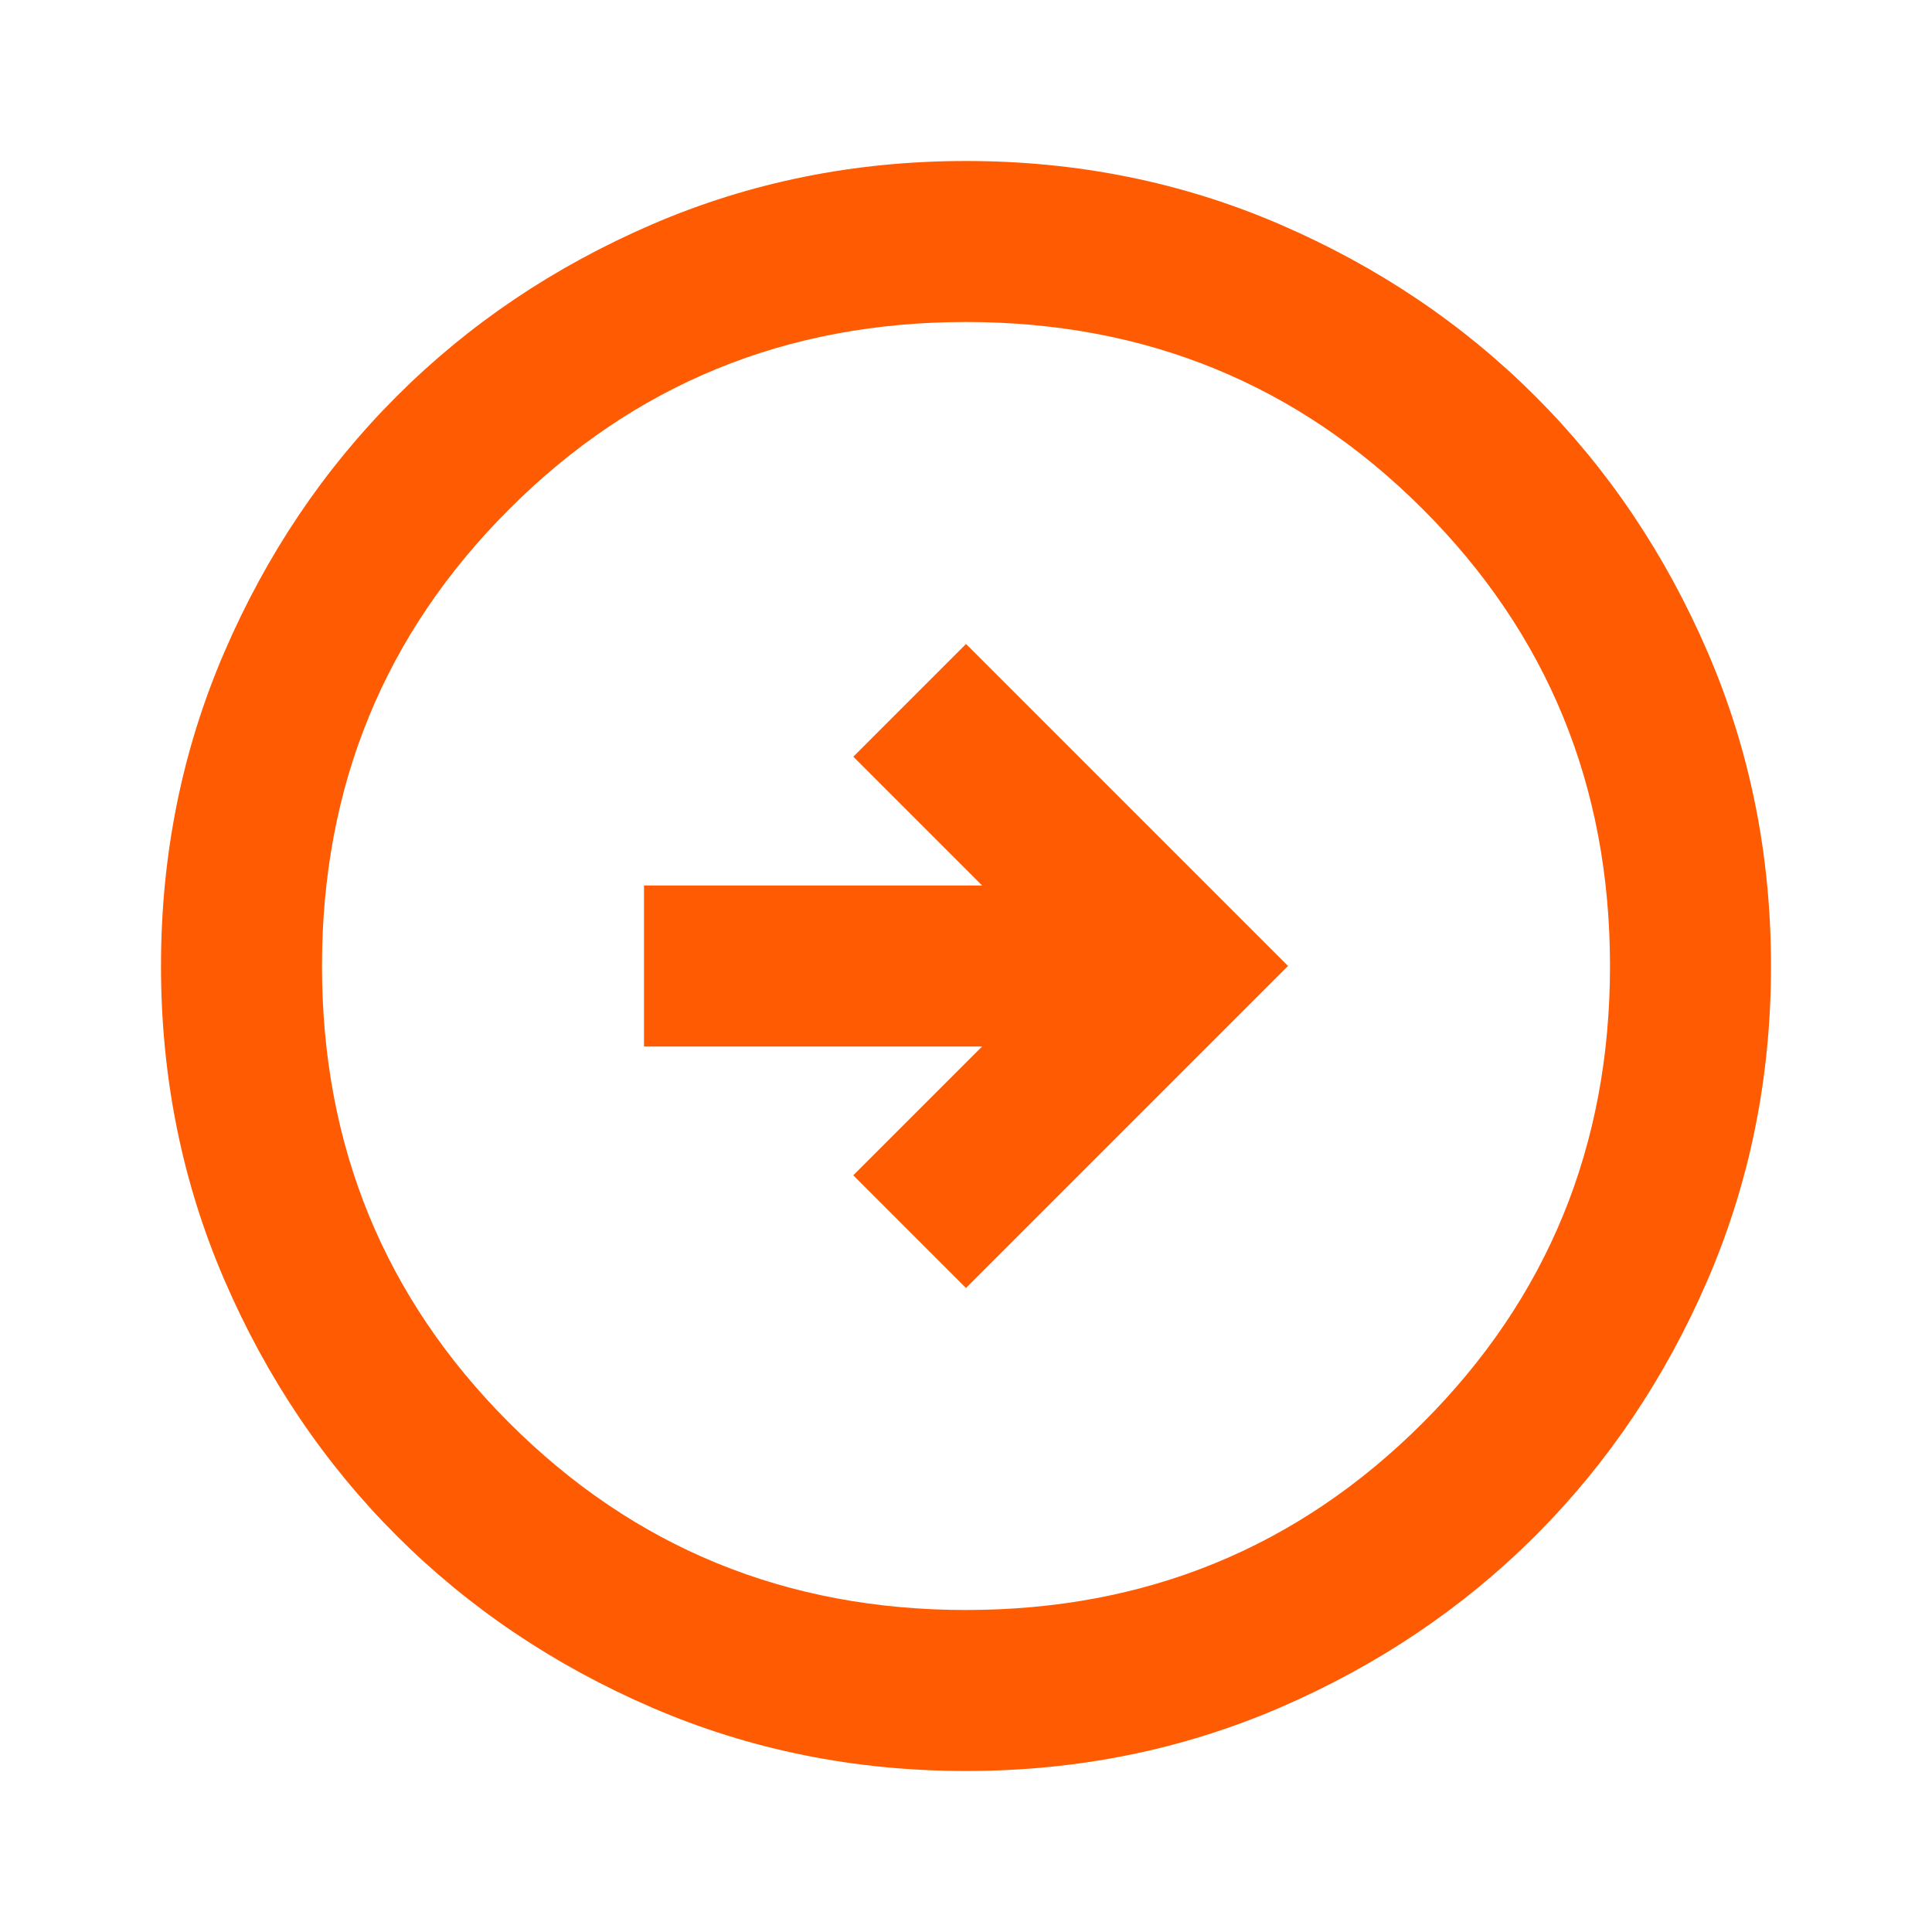
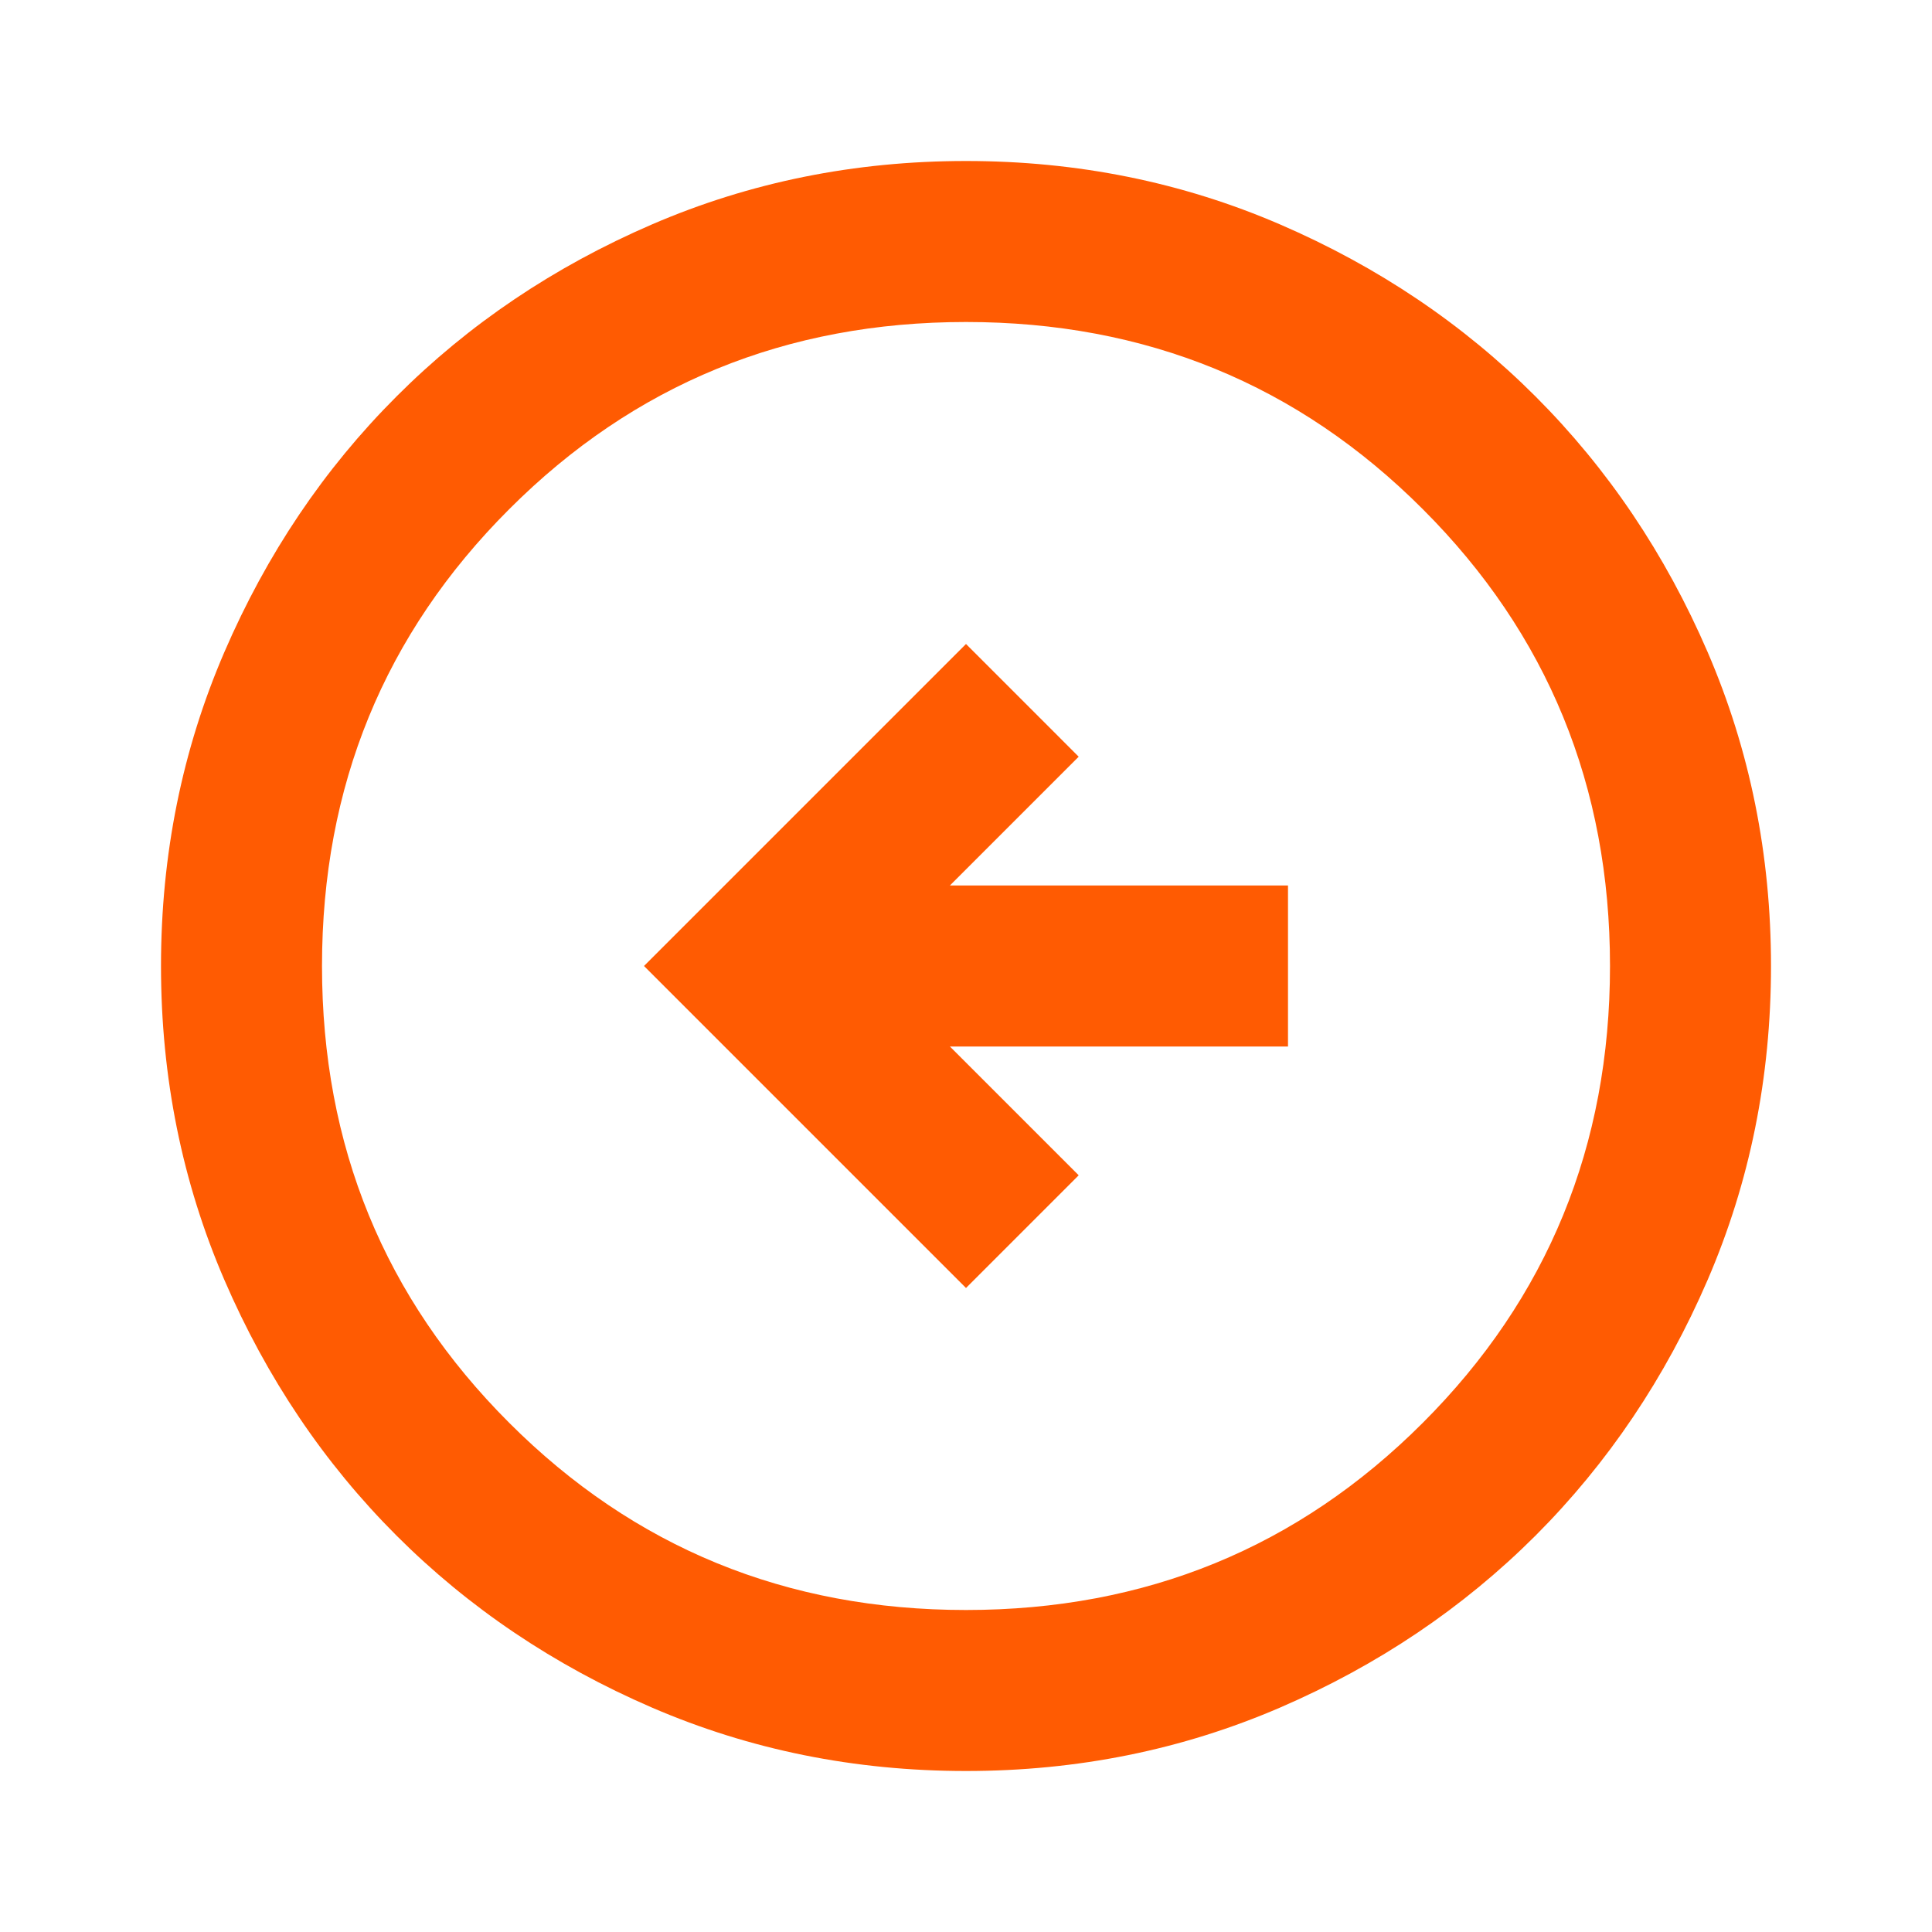
<svg xmlns="http://www.w3.org/2000/svg" width="36" height="36" viewBox="0 0 36 36" fill="none">
-   <path d="M18 24L24 18L18 12L15.9 14.1L18.3 16.5H12V19.5H18.3L15.9 21.9L18 24ZM18 33C15.925 33 13.975 32.606 12.15 31.819C10.325 31.031 8.738 29.962 7.388 28.613C6.037 27.262 4.969 25.675 4.181 23.85C3.394 22.025 3 20.075 3 18C3 15.925 3.394 13.975 4.181 12.15C4.969 10.325 6.037 8.738 7.388 7.388C8.738 6.037 10.325 4.969 12.15 4.181C13.975 3.394 15.925 3 18 3C20.075 3 22.025 3.394 23.85 4.181C25.675 4.969 27.262 6.037 28.613 7.388C29.962 8.738 31.031 10.325 31.819 12.15C32.606 13.975 33 15.925 33 18C33 20.075 32.606 22.025 31.819 23.85C31.031 25.675 29.962 27.262 28.613 28.613C27.262 29.962 25.675 31.031 23.85 31.819C22.025 32.606 20.075 33 18 33ZM18 30C21.35 30 24.188 28.837 26.512 26.512C28.837 24.188 30 21.35 30 18C30 14.65 28.837 11.812 26.512 9.488C24.188 7.162 21.35 6 18 6C14.65 6 11.812 7.162 9.488 9.488C7.162 11.812 6 14.65 6 18C6 21.35 7.162 24.188 9.488 26.512C11.812 28.837 14.65 30 18 30Z" fill="#FF5B02" />
+   <path d="M18 24L20.1 21.9L17.7 19.5H24V16.5H17.7L20.1 14.1L18 12L12 18L18 24ZM18 33C15.925 33 13.975 32.606 12.15 31.819C10.325 31.031 8.738 29.962 7.388 28.613C6.037 27.262 4.969 25.675 4.181 23.85C3.394 22.025 3 20.075 3 18C3 15.925 3.394 13.975 4.181 12.15C4.969 10.325 6.037 8.738 7.388 7.388C8.738 6.037 10.325 4.969 12.15 4.181C13.975 3.394 15.925 3 18 3C20.075 3 22.025 3.394 23.85 4.181C25.675 4.969 27.262 6.037 28.613 7.388C29.962 8.738 31.031 10.325 31.819 12.15C32.606 13.975 33 15.925 33 18C33 20.075 32.606 22.025 31.819 23.85C31.031 25.675 29.962 27.262 28.613 28.613C27.262 29.962 25.675 31.031 23.85 31.819C22.025 32.606 20.075 33 18 33ZM18 30C21.35 30 24.188 28.837 26.512 26.512C28.837 24.188 30 21.35 30 18C30 14.65 28.837 11.812 26.512 9.488C24.188 7.162 21.35 6 18 6C14.65 6 11.812 7.162 9.488 9.488C7.162 11.812 6 14.65 6 18C6 21.35 7.162 24.188 9.488 26.512C11.812 28.837 14.65 30 18 30Z" fill="#FF5B02" />
</svg>
